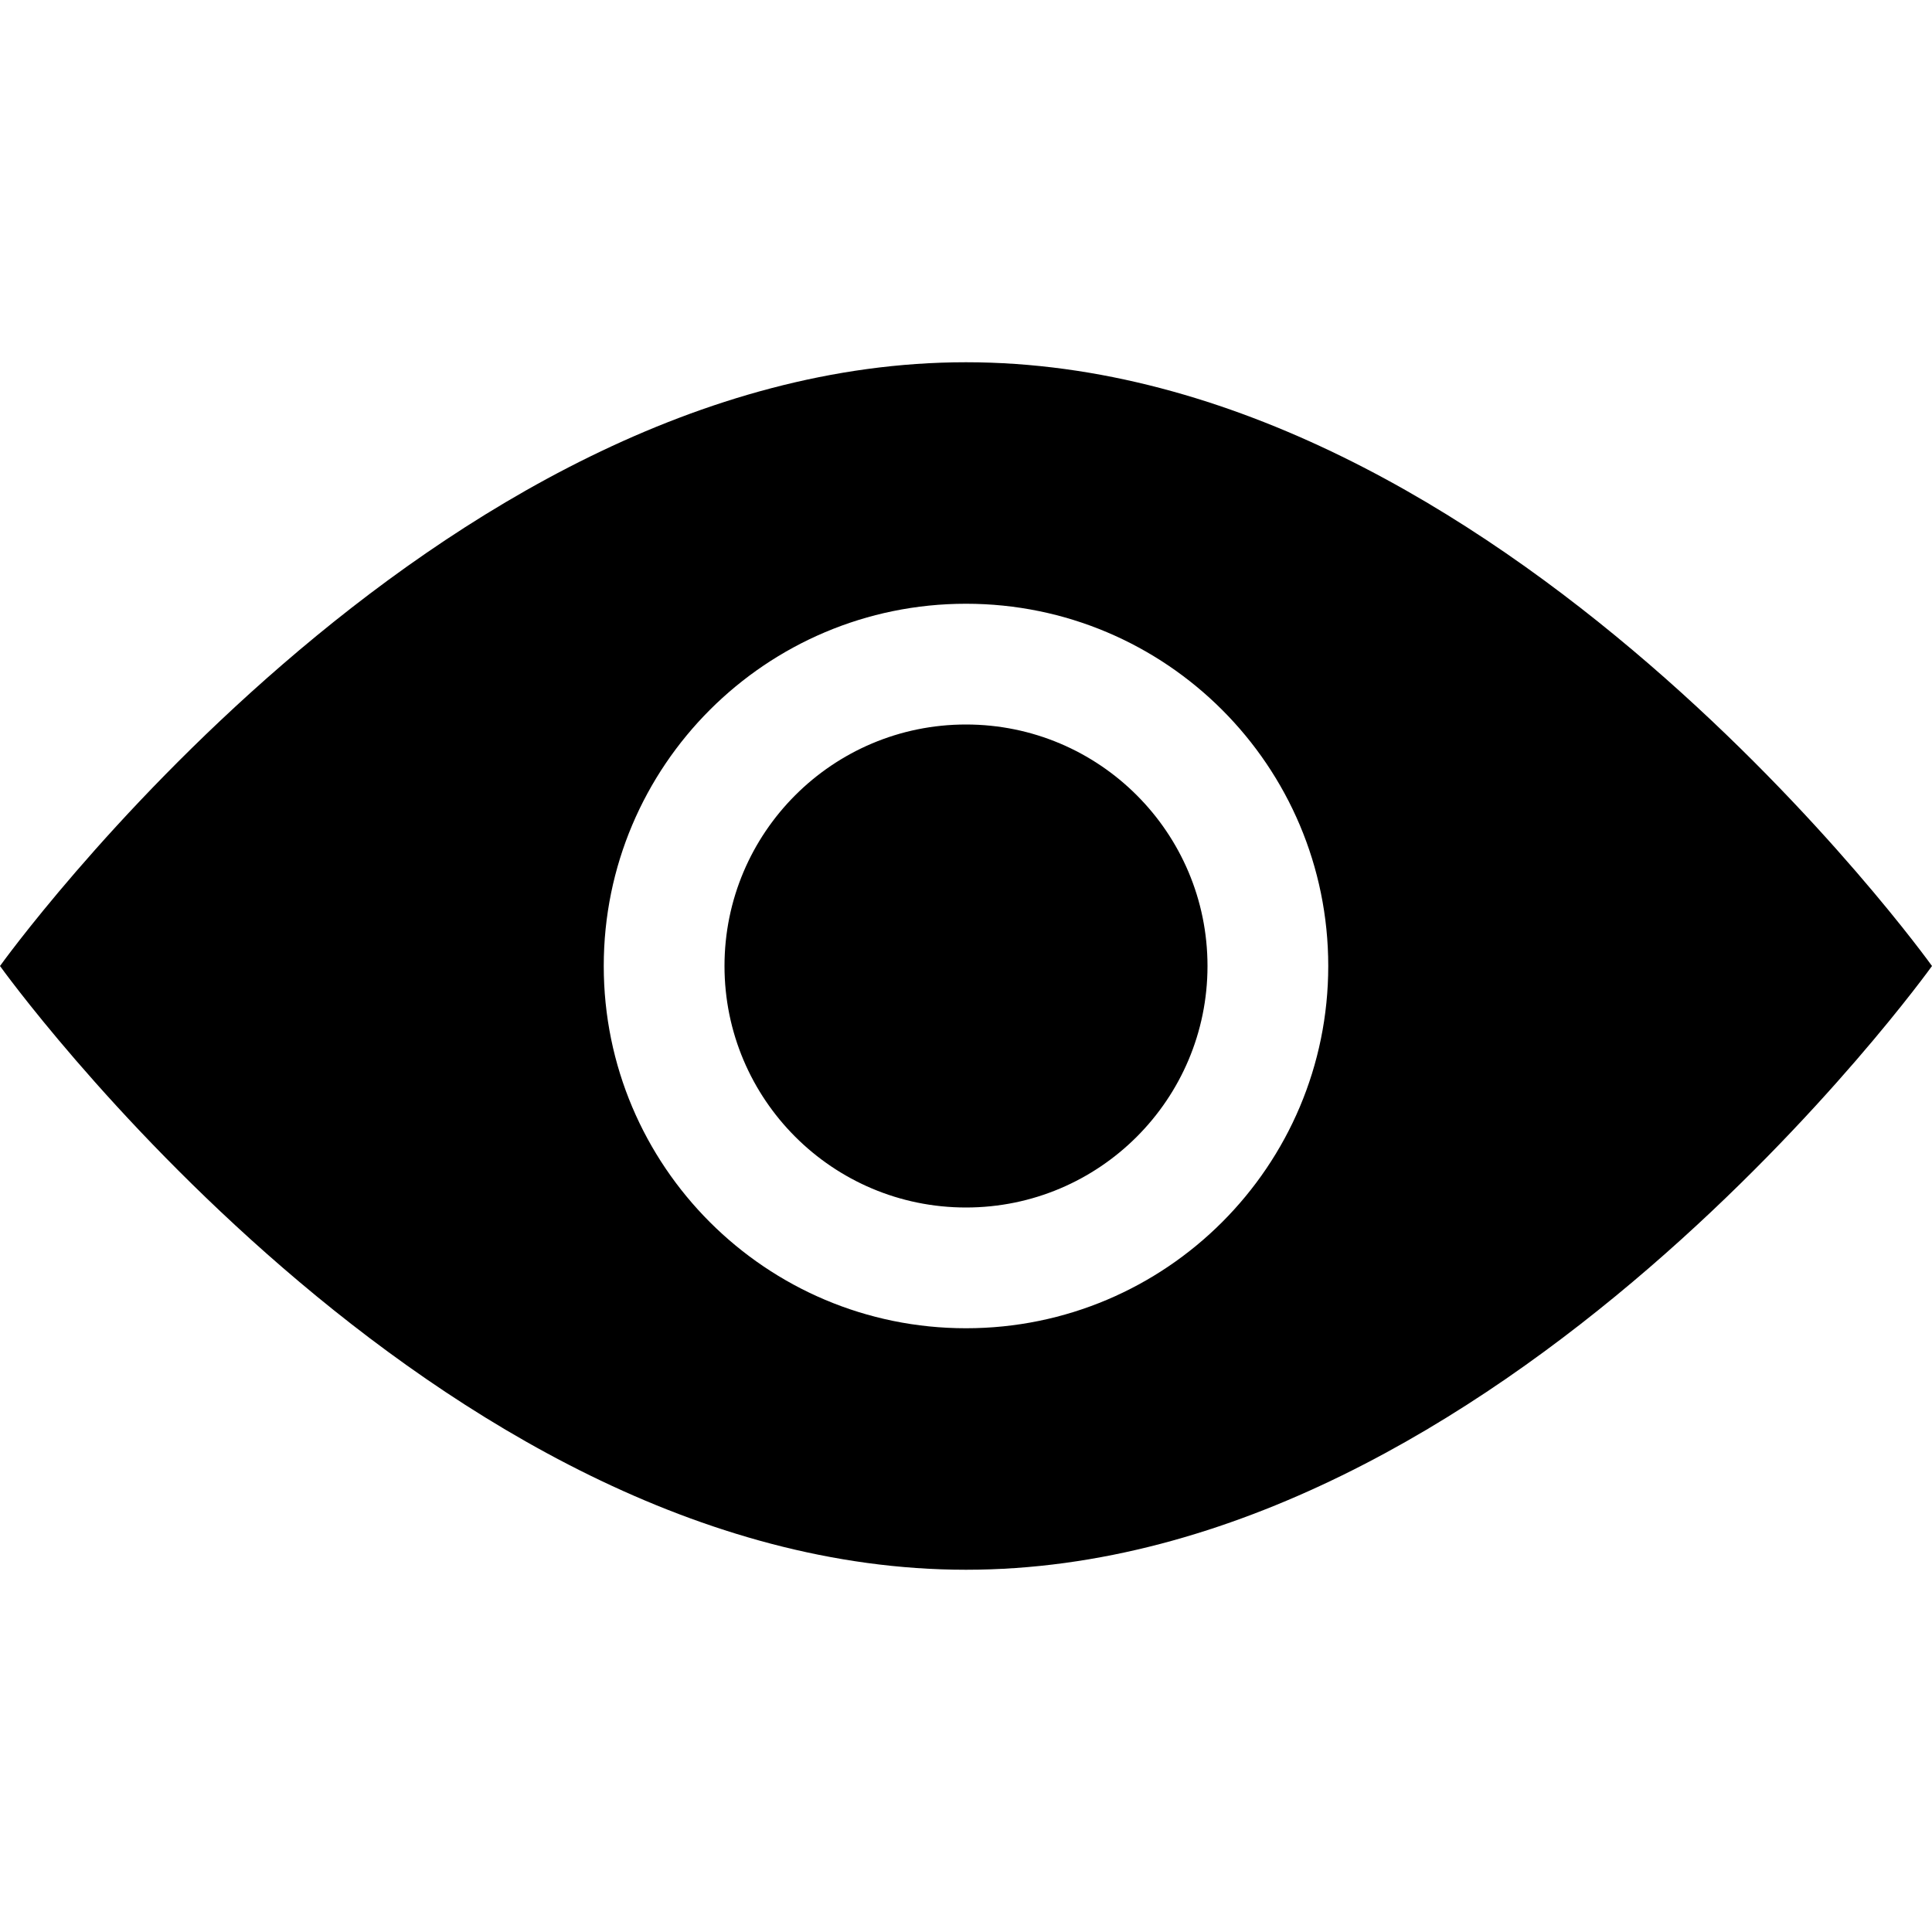
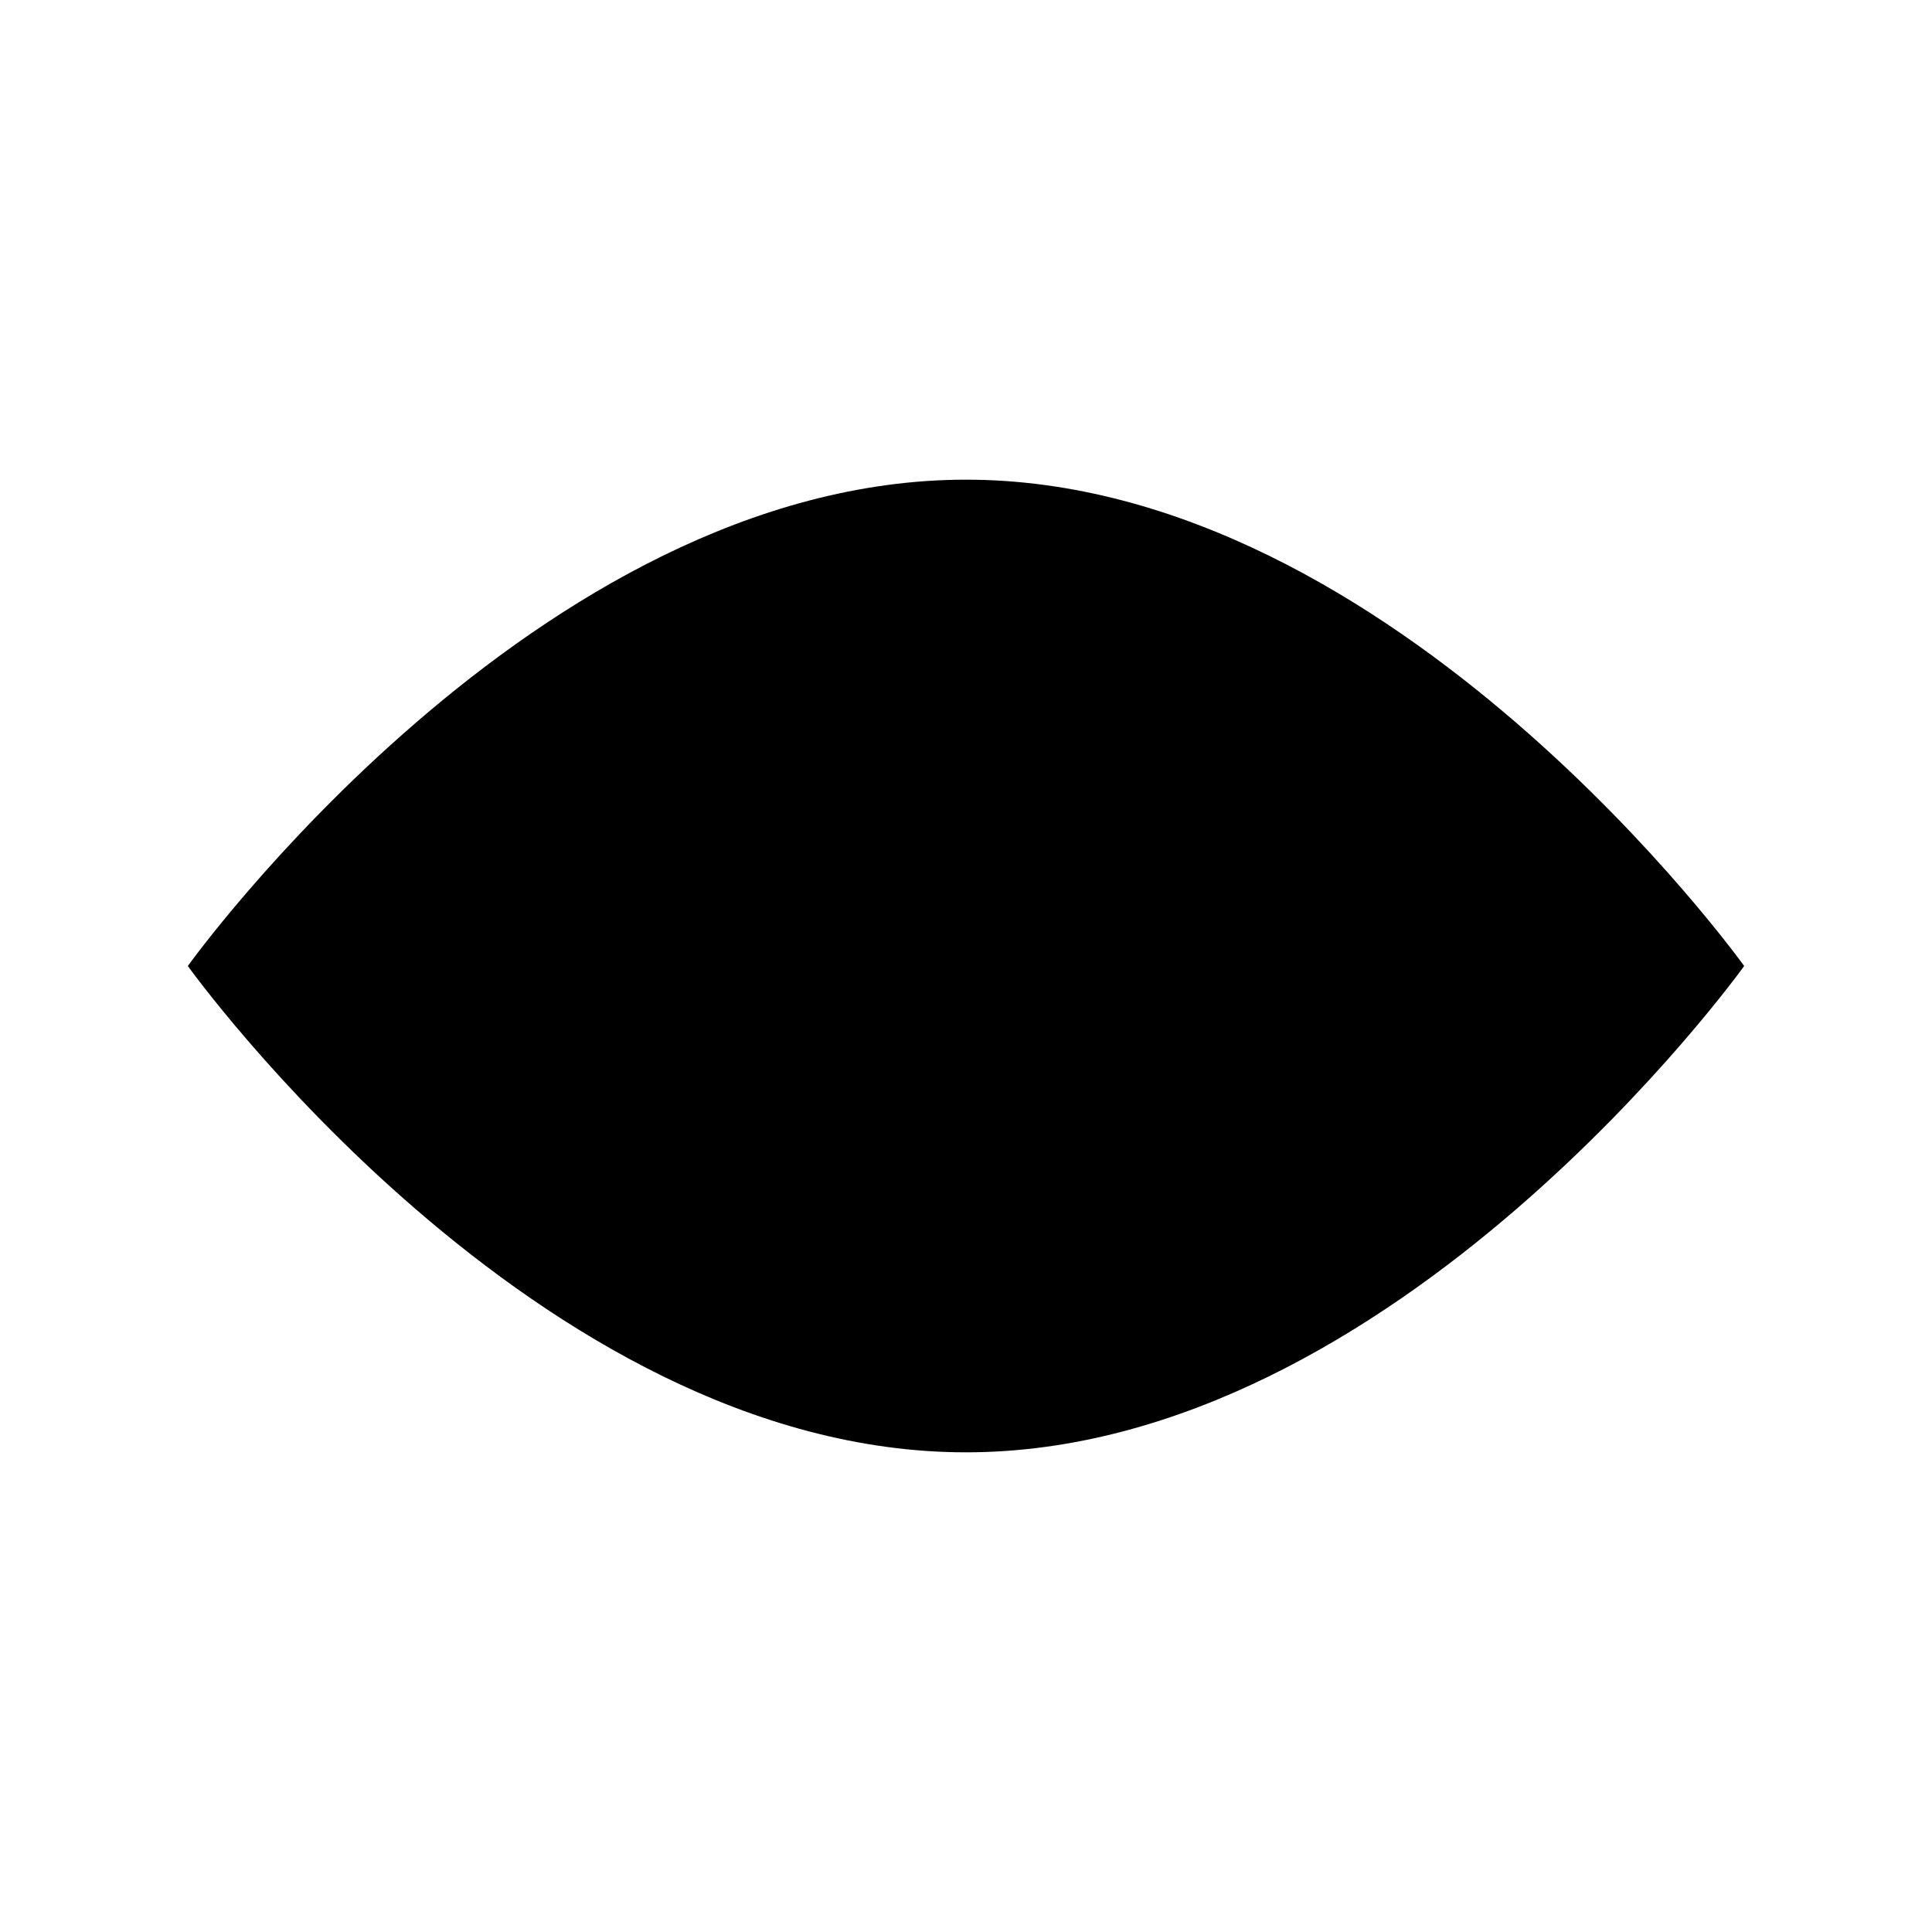
- <svg xmlns="http://www.w3.org/2000/svg" version="1.1" width="32" height="32" viewBox="0 0 32 32">
-   <path d="M16 6c-8.837 0-16 10-16 10s7.163 10 16 10 16-10 16-10-7.163-10-16-10zM16 22c-3.313 0-6-2.687-6-6s2.687-6 6-6 6 2.687 6 6-2.687 6-6 6zM16 12c-2.209 0-4 1.791-4 4s1.791 4 4 4 4-1.791 4-4-1.791-4-4-4z" />
+ <svg xmlns="http://www.w3.org/2000/svg" version="1.1" x="0" y="0" width="18" height="18" viewBox="0 0 18 18" xml:space="preserve">
+   <path stroke-width=".9" stroke-miterlimit="10" d="M9,4.469C4.995,4.469,1.75,9,1.75,9S4.995,13.531,9,13.531S16.25,9,16.25,9S13.005,4.469,9,4.469z" />
+   <circle stroke-width="1.3" stroke-miterlimit="10" cx="9" cy="9" r="2.114" />
</svg>
